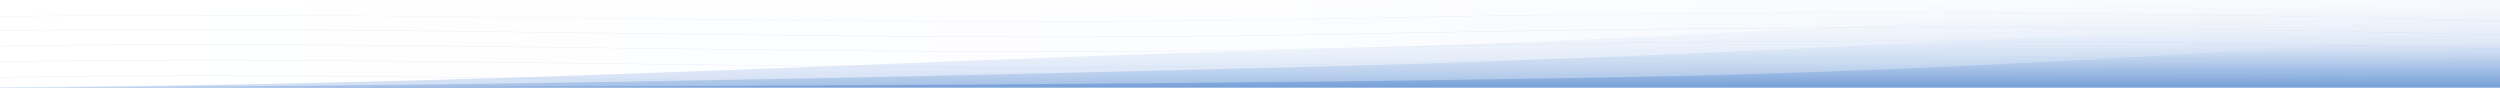
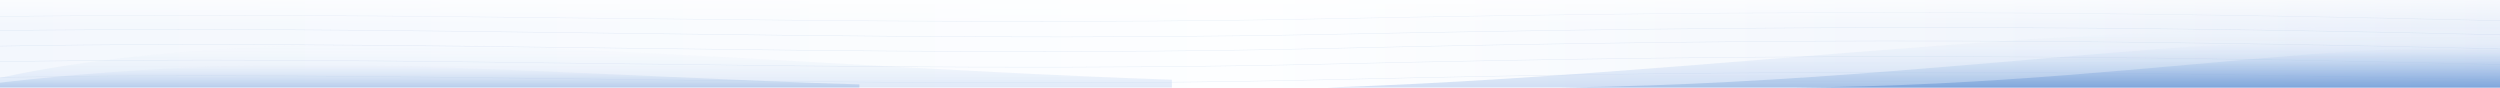
<svg xmlns="http://www.w3.org/2000/svg" viewBox="0 0 3200 112" preserveAspectRatio="xMidYMid slice">
  <defs>
    <linearGradient id="rrCanvas" x1="0" y1="0" x2="1" y2="0">
-       <stop offset="0" stop-color="#ffffff" />
-       <stop offset="0.5" stop-color="#fcfdff" />
-       <stop offset="1" stop-color="#eef3fb" />
+       <stop offset="0" stop-color="#f3f7fd" />
+       <stop offset="0.5" stop-color="#fdfeff" />
+       <stop offset="1" stop-color="#eaf0fa" />
    </linearGradient>
-     <linearGradient id="rrWBack" x1="0" y1="0" x2="0" y2="1">
+     <linearGradient id="rrRBack" x1="0" y1="0" x2="0" y2="1">
      <stop offset="0" stop-color="#dde8f6" stop-opacity="0" />
-       <stop offset="1" stop-color="#a8c2eb" stop-opacity="0.55" />
+       <stop offset="1" stop-color="#a8c2eb" stop-opacity="0.50" />
    </linearGradient>
-     <linearGradient id="rrWMid" x1="0" y1="0" x2="0" y2="1">
+     <linearGradient id="rrRMid" x1="0" y1="0" x2="0" y2="1">
      <stop offset="0" stop-color="#c1d6f0" stop-opacity="0" />
-       <stop offset="1" stop-color="#88aedd" stop-opacity="0.6" />
+       <stop offset="1" stop-color="#88aedd" stop-opacity="0.55" />
    </linearGradient>
-     <linearGradient id="rrWFront" x1="0" y1="0" x2="0" y2="1">
+     <linearGradient id="rrRFront" x1="0" y1="0" x2="0" y2="1">
      <stop offset="0" stop-color="#a3bfea" stop-opacity="0" />
-       <stop offset="1" stop-color="#5e8fd0" stop-opacity="0.65" />
+       <stop offset="1" stop-color="#6694d3" stop-opacity="0.60" />
+     </linearGradient>
+     <linearGradient id="rrLBack" x1="0" y1="0" x2="0" y2="1">
+       <stop offset="0" stop-color="#e1ebf7" stop-opacity="0" />
+       <stop offset="1" stop-color="#b6cdef" stop-opacity="0.40" />
+     </linearGradient>
+     <linearGradient id="rrLFront" x1="0" y1="0" x2="0" y2="1">
+       <stop offset="0" stop-color="#c8d9f2" stop-opacity="0" />
+       <stop offset="1" stop-color="#8aaedd" stop-opacity="0.45" />
    </linearGradient>
    <linearGradient id="rrTopLight" x1="0" y1="0" x2="0" y2="1">
-       <stop offset="0" stop-color="#ffffff" stop-opacity="0.55" />
+       <stop offset="0" stop-color="#ffffff" stop-opacity="0.6" />
      <stop offset="1" stop-color="#ffffff" stop-opacity="0" />
    </linearGradient>
  </defs>
  <rect width="3200" height="112" fill="url(#rrCanvas)" />
-   <g stroke="#7d9fd0" stroke-width="0.6" fill="none" opacity="0.16">
+   <g stroke="#7d9fd0" stroke-width="0.6" fill="none" opacity="0.18">
    <path d="M -50 22 C 500 12 1100 36 1700 24 S 2700 14 3260 28" />
    <path d="M -50 40 C 500 30 1100 56 1700 44 S 2700 32 3260 46" />
    <path d="M -50 60 C 500 48 1100 76 1700 62 S 2700 50 3260 64" />
    <path d="M -50 80 C 500 68 1100 96 1700 82 S 2700 70 3260 84" />
    <path d="M -50 100 C 500 88 1100 116 1700 102 S 2700 90 3260 104" />
  </g>
-   <path d="M -50 112            C  600 110  1100 80  1600 65            C 2050 55  2400 30  2700 18            C 2950 10  3150 14  3260 24            L 3260 112 Z" fill="url(#rrWBack)" />
-   <path d="M -50 112            C  600 112  1300 96  1800 82            C 2200 70  2550 48  2850 38            C 3050 32  3200 36  3260 44            L 3260 112 Z" fill="url(#rrWMid)" />
-   <path d="M -50 112            C  800 112  1700 108  2200 96            C 2500 88  2750 72  2950 60            C 3100 52  3220 56  3260 64            L 3260 112 Z" fill="url(#rrWFront)" />
+   <path d="M -50 112            C  100 70  350 50  600 58            C  900 68 1200 92 1500 102            L 1500 112 Z" fill="url(#rrLBack)" />
+   <path d="M -50 112            C  100 92  300 78  500 84            C  750 92  950 104 1100 108            L 1100 112 Z" fill="url(#rrLFront)" />
+   <path d="M 1700 112            C 2000 102 2300 70 2600 50            C 2850 35 3050 30 3260 36            L 3260 112 Z" fill="url(#rrRBack)" />
+   <path d="M 2000 112            C 2300 108 2550 78 2800 60            C 3000 48 3150 50 3260 56            L 3260 112 Z" fill="url(#rrRMid)" />
+   <path d="M 2300 112            C 2550 110 2750 86 2950 70            C 3100 58 3220 60 3260 68            L 3260 112 Z" fill="url(#rrRFront)" />
  <rect width="3200" height="32" fill="url(#rrTopLight)" />
</svg>
